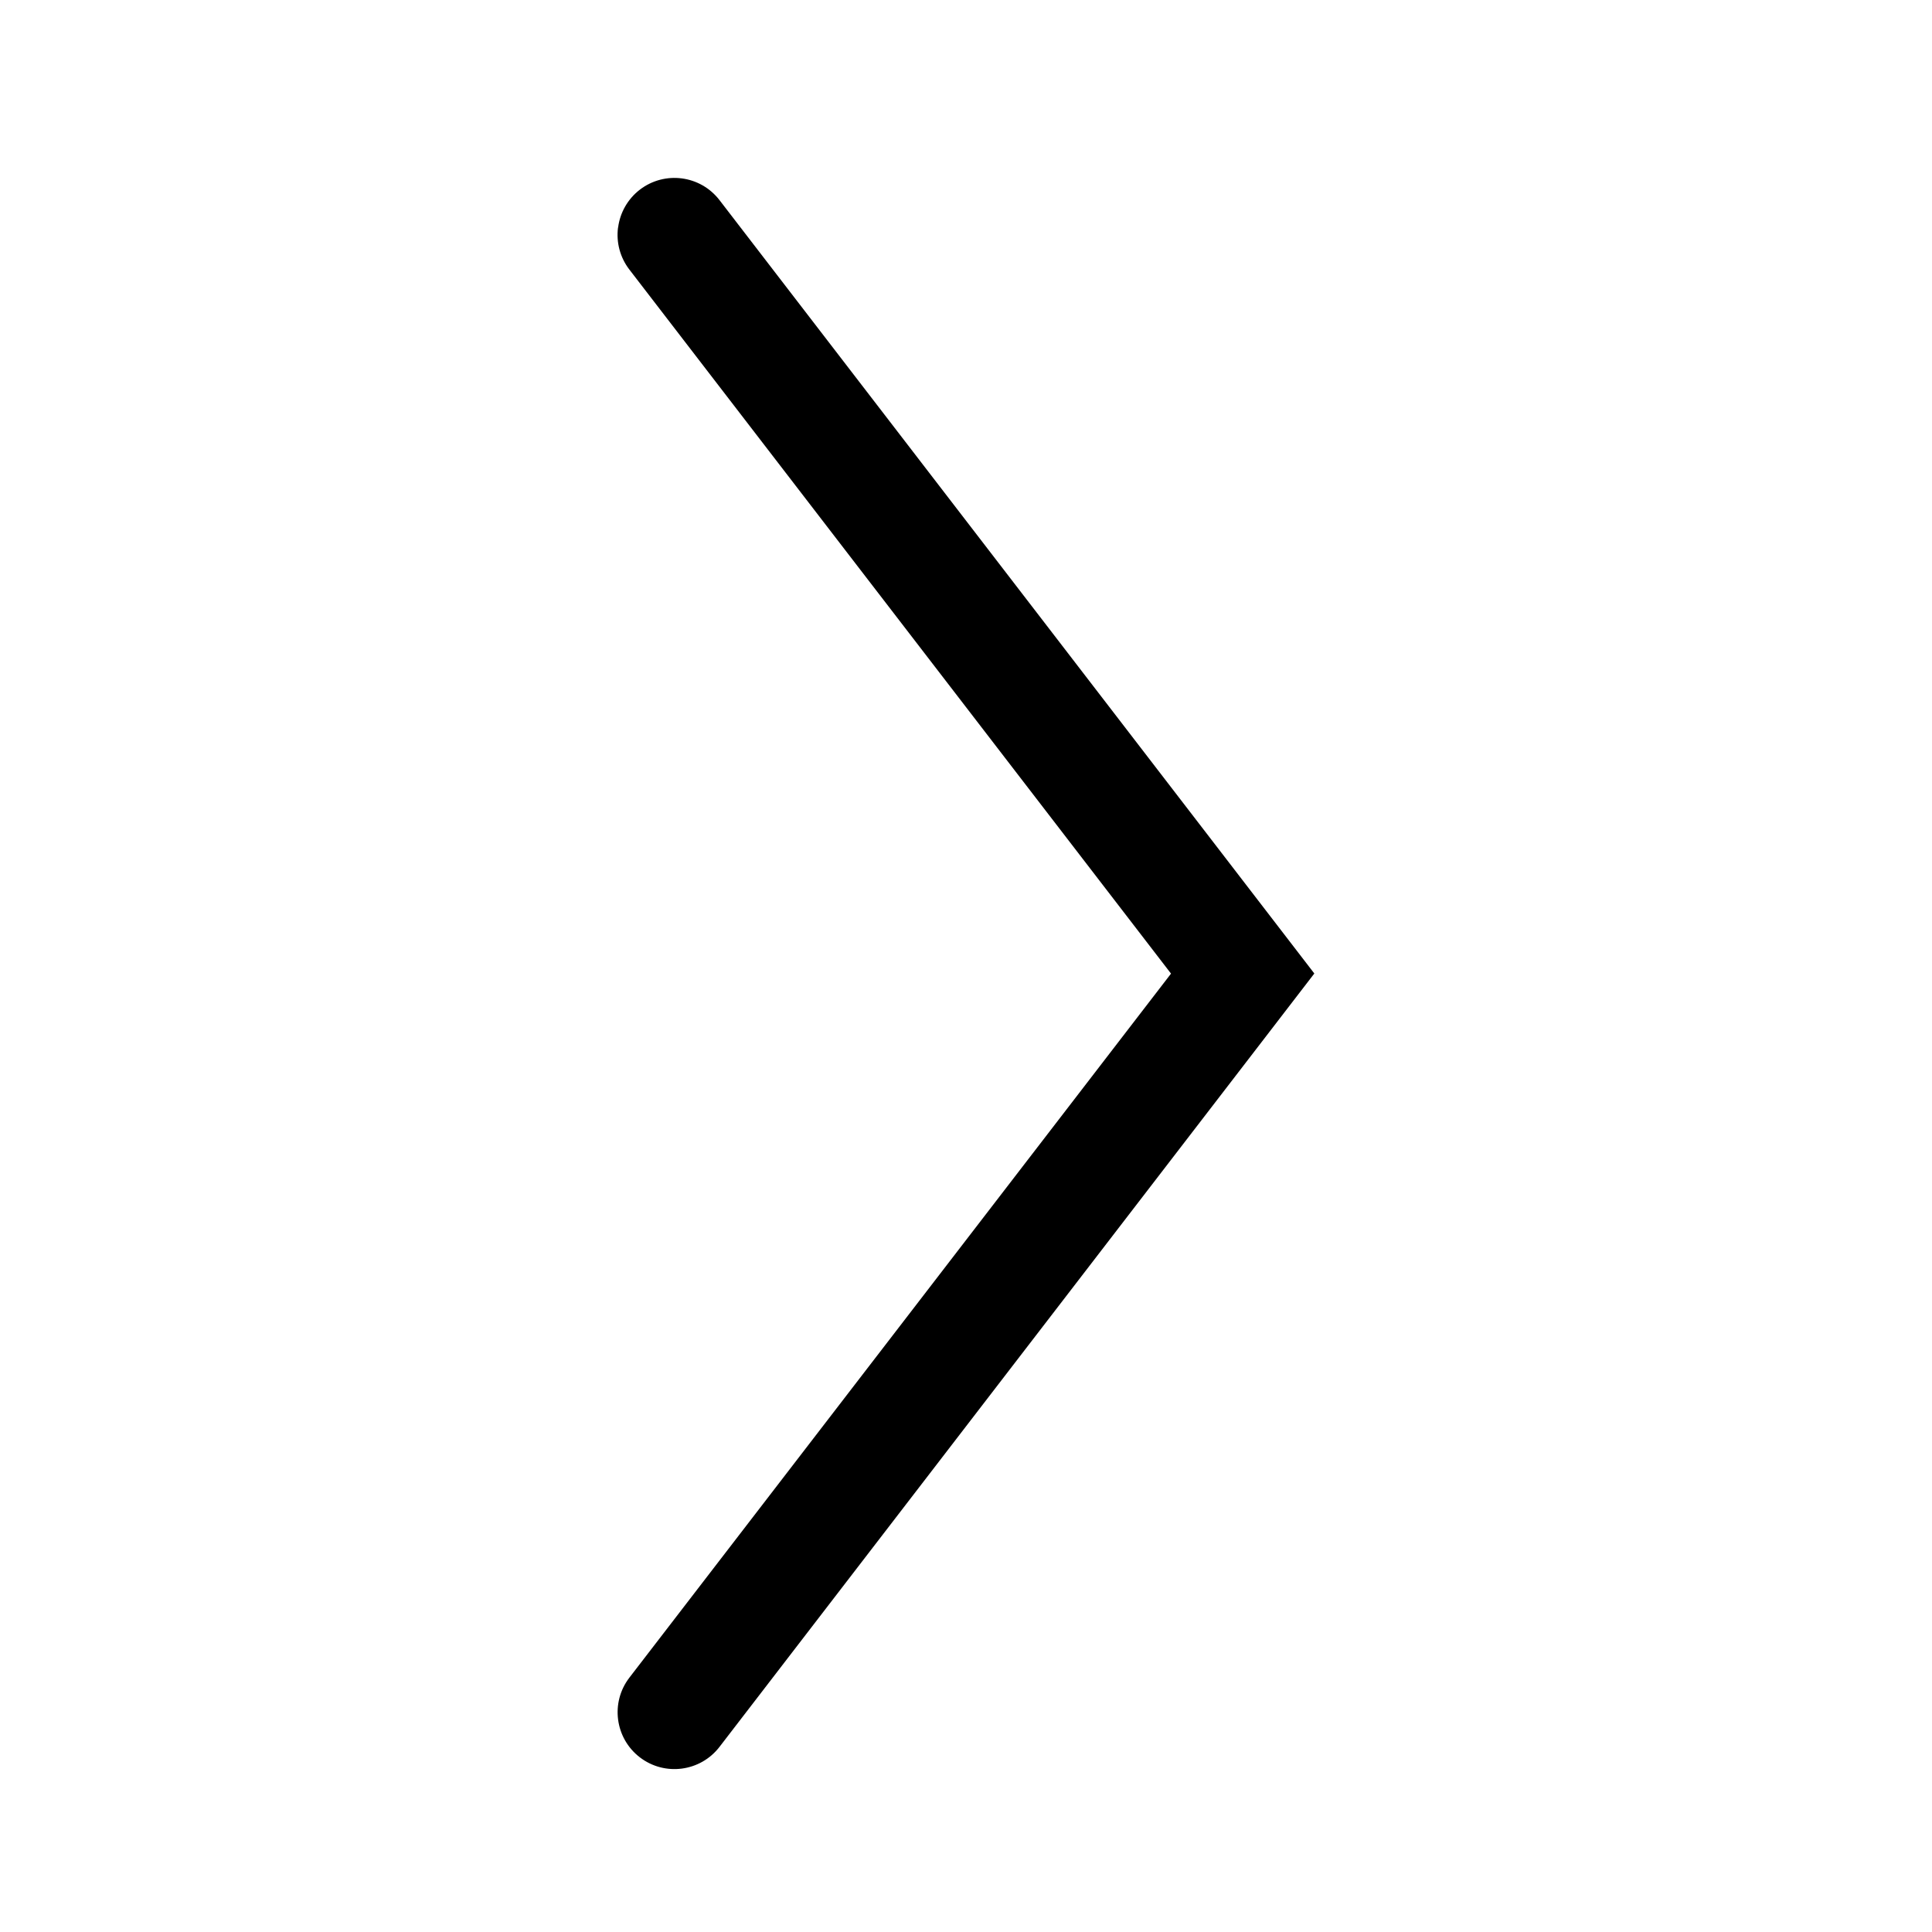
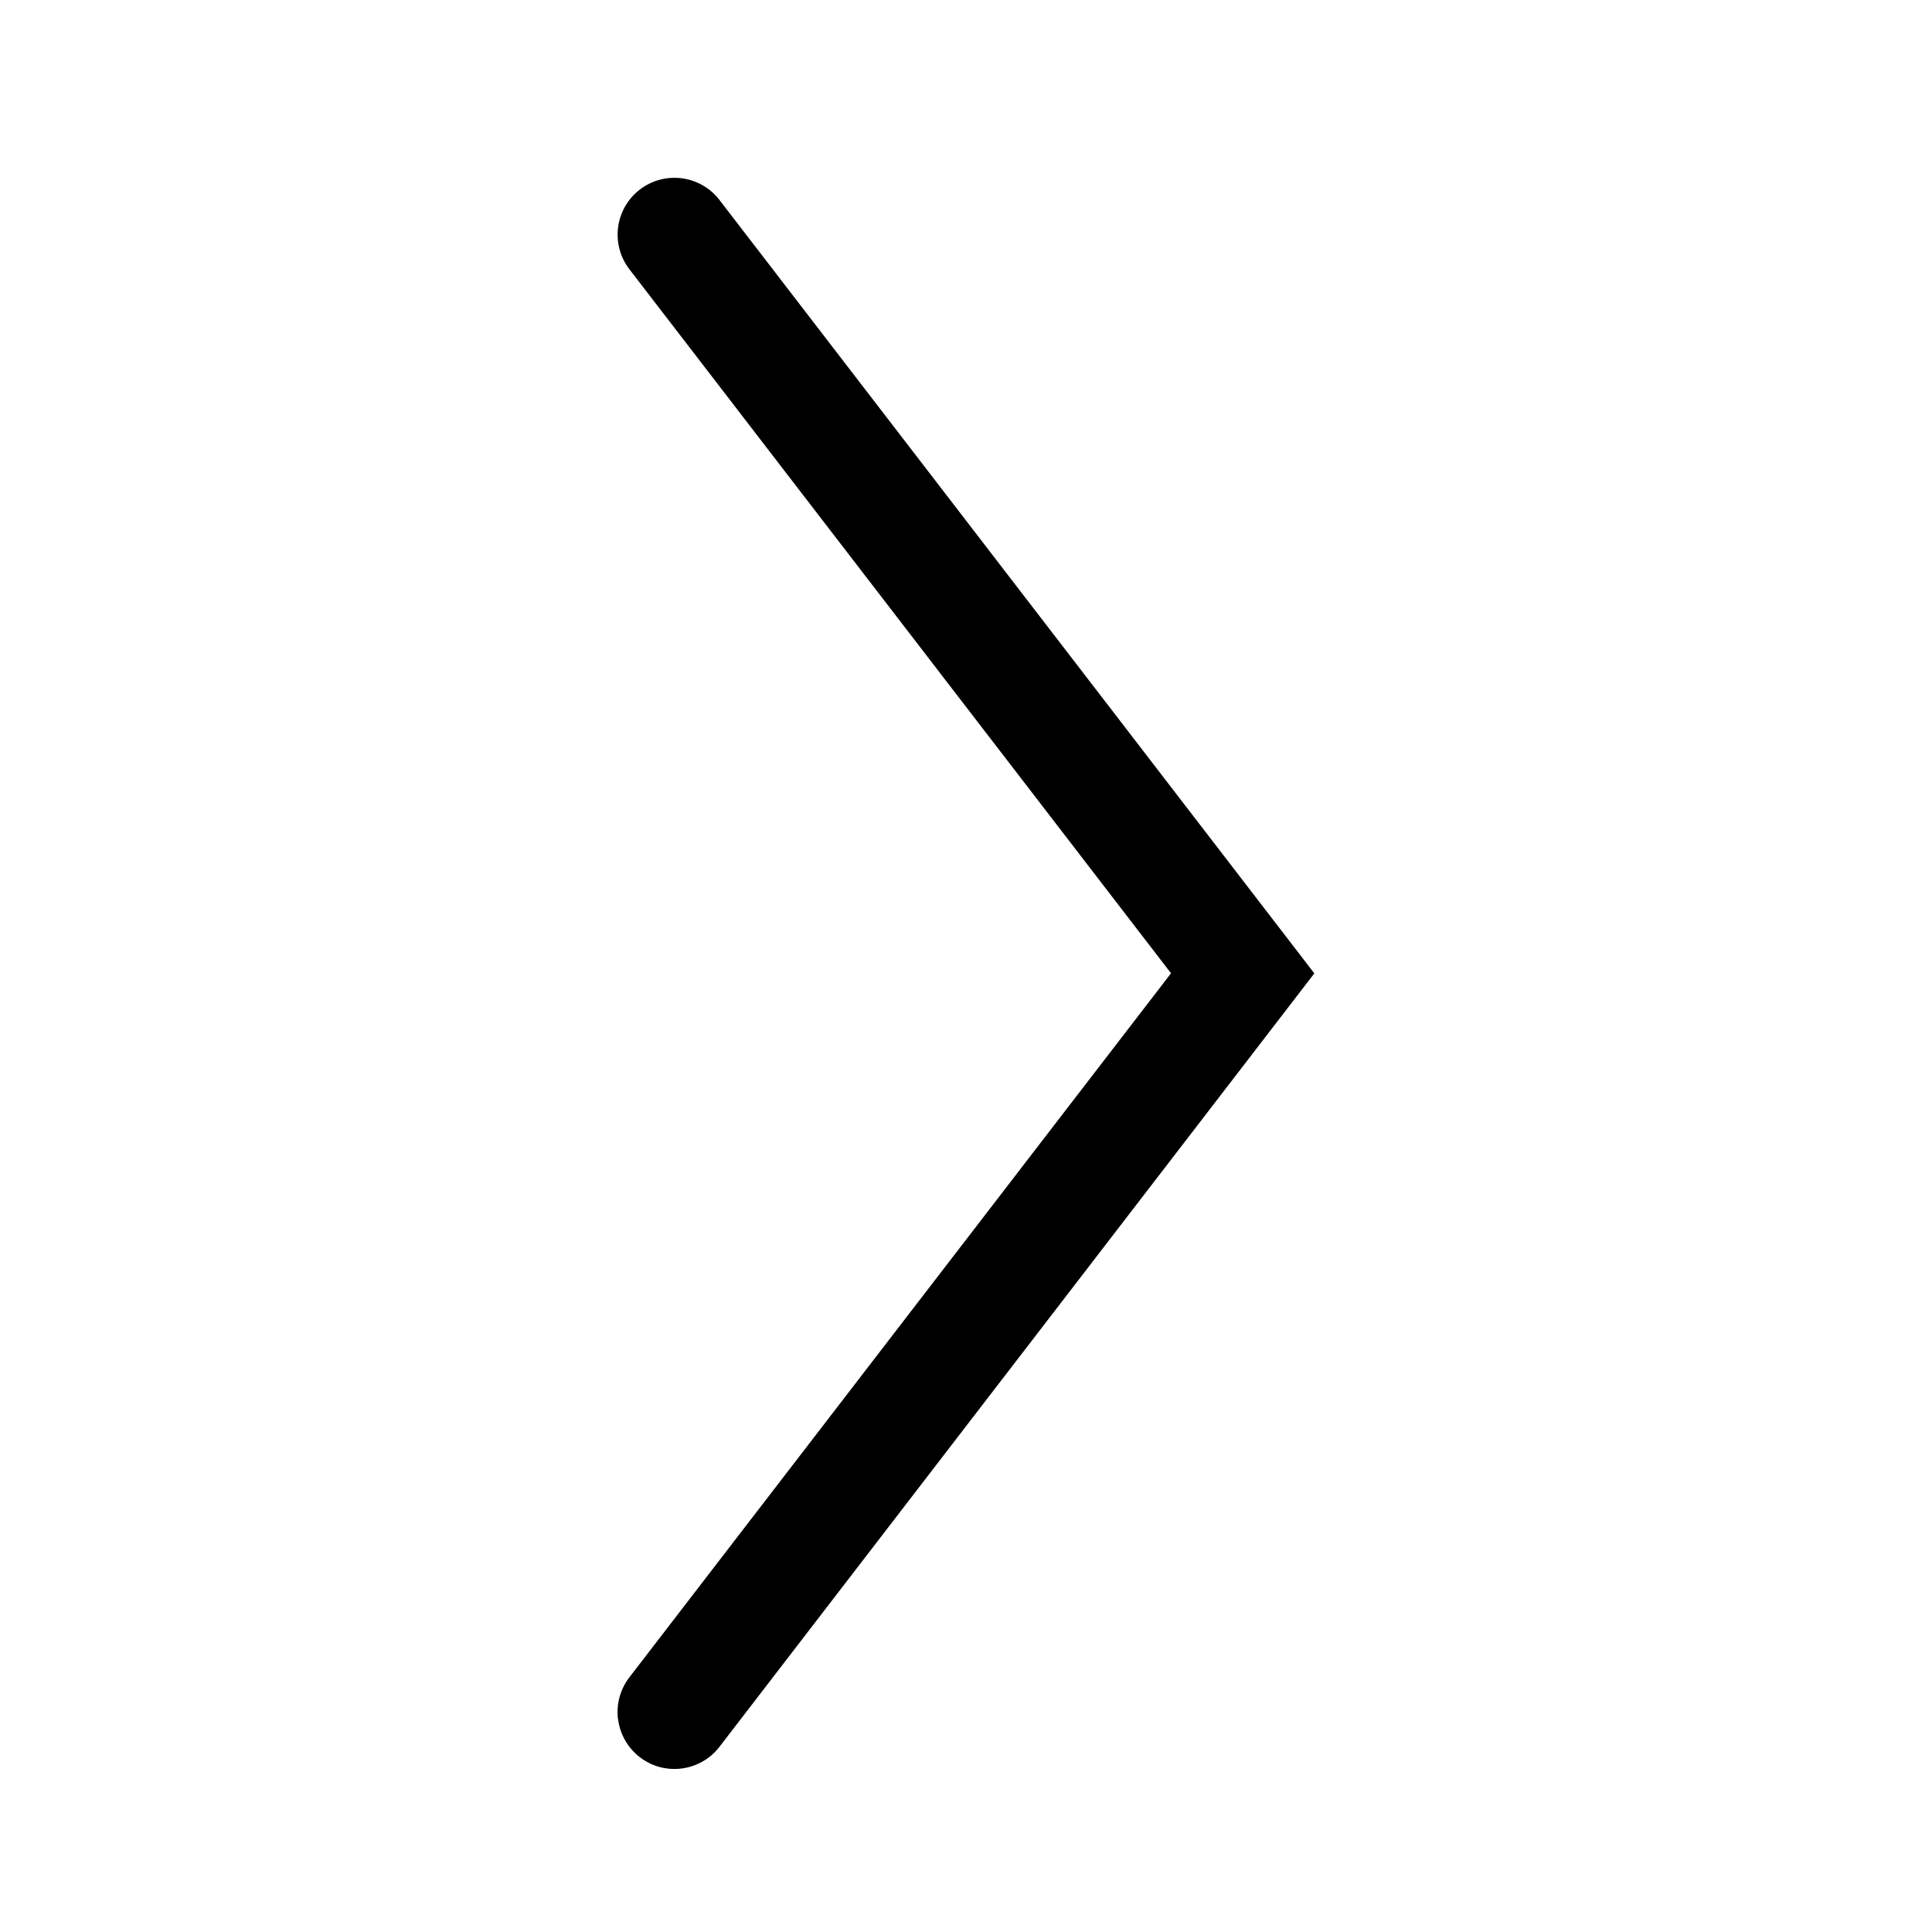
<svg xmlns="http://www.w3.org/2000/svg" width="17" height="17" version="1.1" viewBox="0 0 17 17">
-   <path d="m5.439 2.001a.5.5 0 01.191-.332.5.5 0 01.701.092l5.234 6.805-5.234 6.805a.5.5 0 01-.701.092.5.5 0 01-.092-.701l4.766-6.195-4.766-6.195a.5.5 0 01-.1-.369z" />
+   <path d="m5.439 15.13a.5.5 0 00.191.332.5.5 0 00.701-.092l5.234-6.805-5.234-6.805a.5.5 0 00-.701-.092.5.5 0 00-.092.701l4.766 6.195-4.766 6.195a.5.5 0 00-.1.369z" />
</svg>
